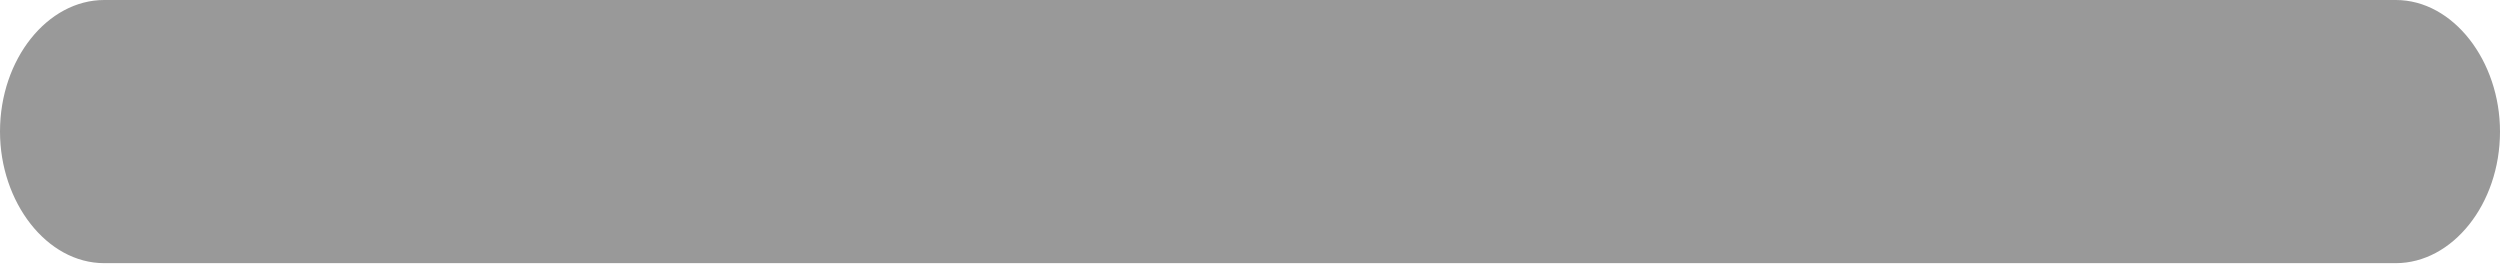
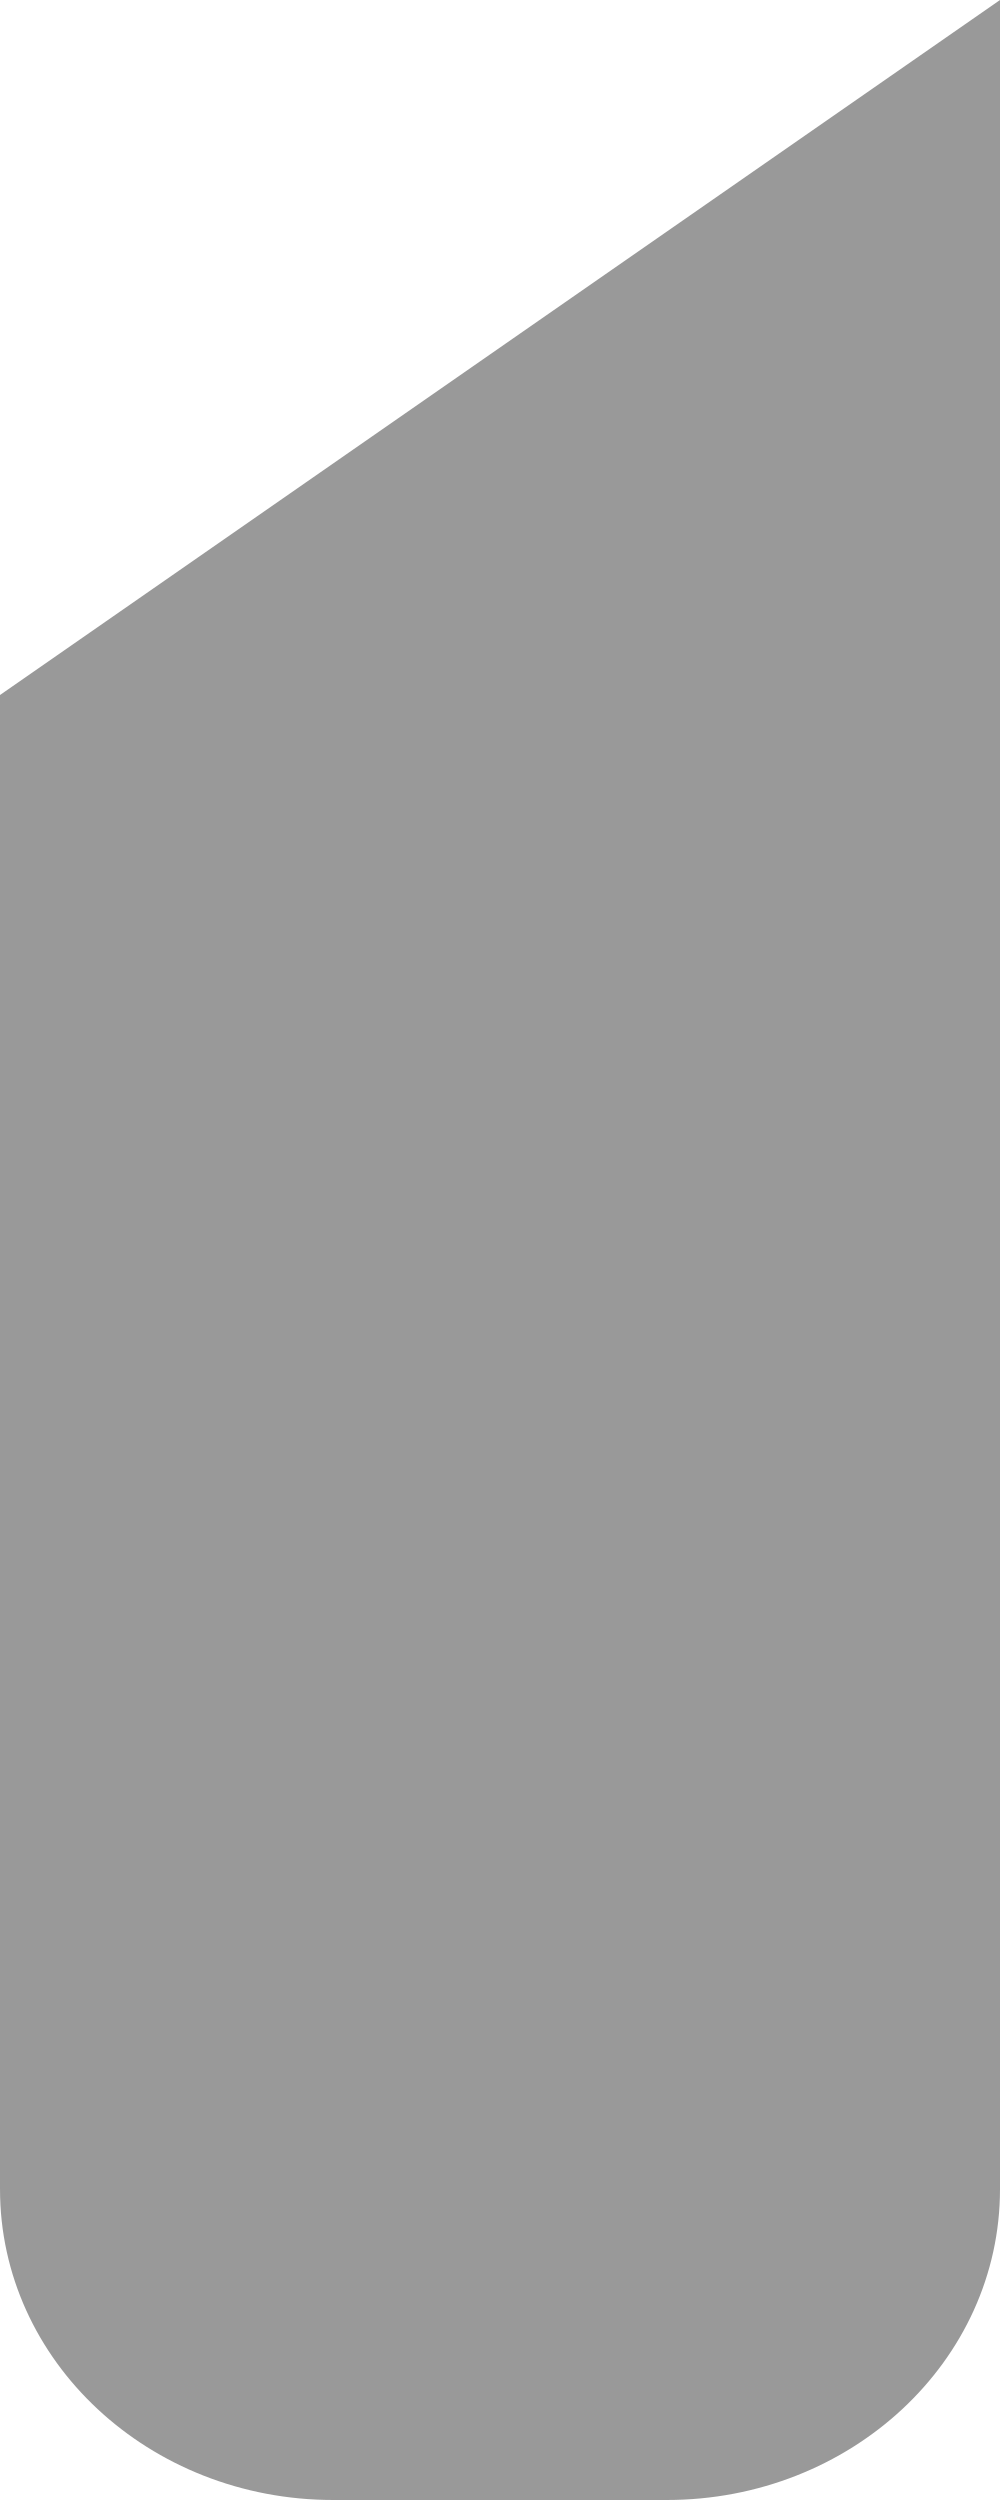
- <svg xmlns="http://www.w3.org/2000/svg" version="1.1" width="38px" height="4px">
-   <g transform="matrix(1 0 0 1 -649 -640 )">
-     <path d="M 1.584 4  C 0.709 4  0 3.072  0 2  C 0 0.895  0.725 0  1.584 0  L 36.416 0  C 37.291 0  38 0.928  38 2  C 38 3.105  37.275 4  36.416 4  L 1.584 4  Z " fill-rule="nonzero" fill="#999999" stroke="none" transform="matrix(1 0 0 1 649 640 )" />
+ <svg xmlns="http://www.w3.org/2000/svg" version="1.1" width="6px" height="15px">
+   <g transform="matrix(1 0 0 1 -412 -625 )">
+     <path d="M 6.87373264429951E-05 13.135  C 6.87373264429951E-05 14.166  0.894 15  2 15  L 4 15  C 5.105 15  6 14.166  6 13.135  L 6 0  L 0 4.17  L 0 13.135  Z " fill-rule="nonzero" fill="#999999" stroke="none" transform="matrix(1 0 0 1 412 625 )" />
  </g>
</svg>
